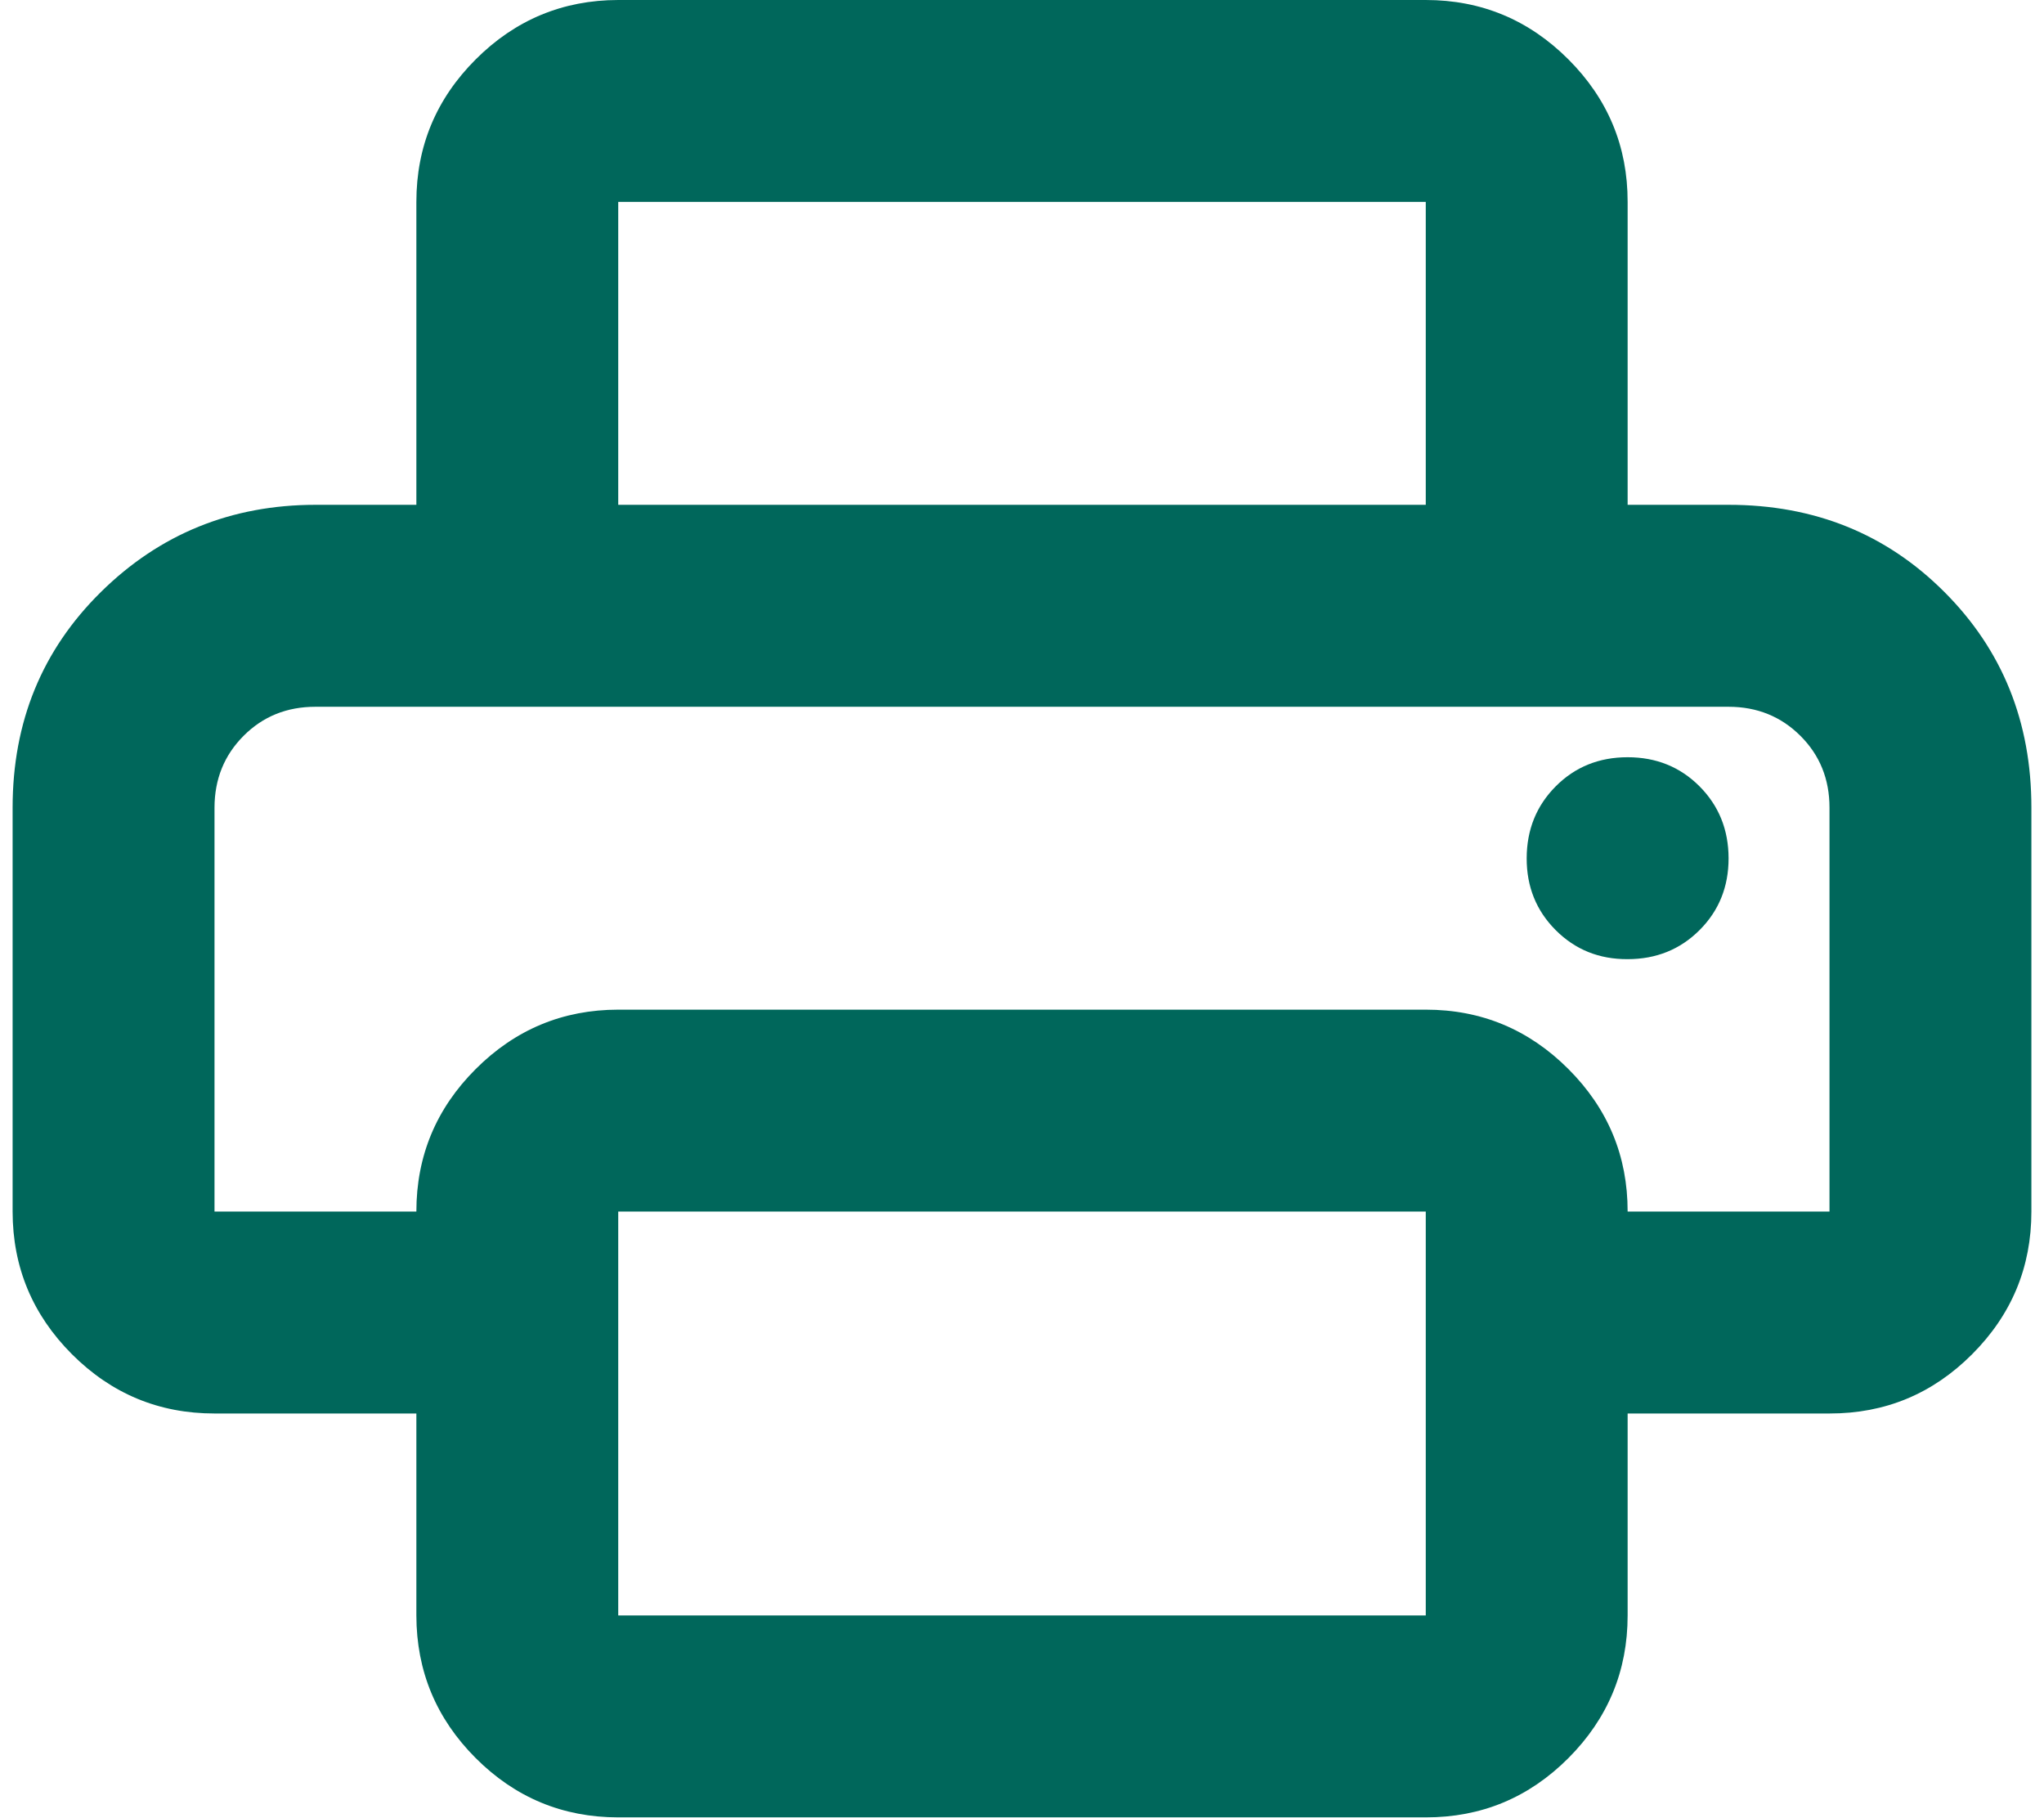
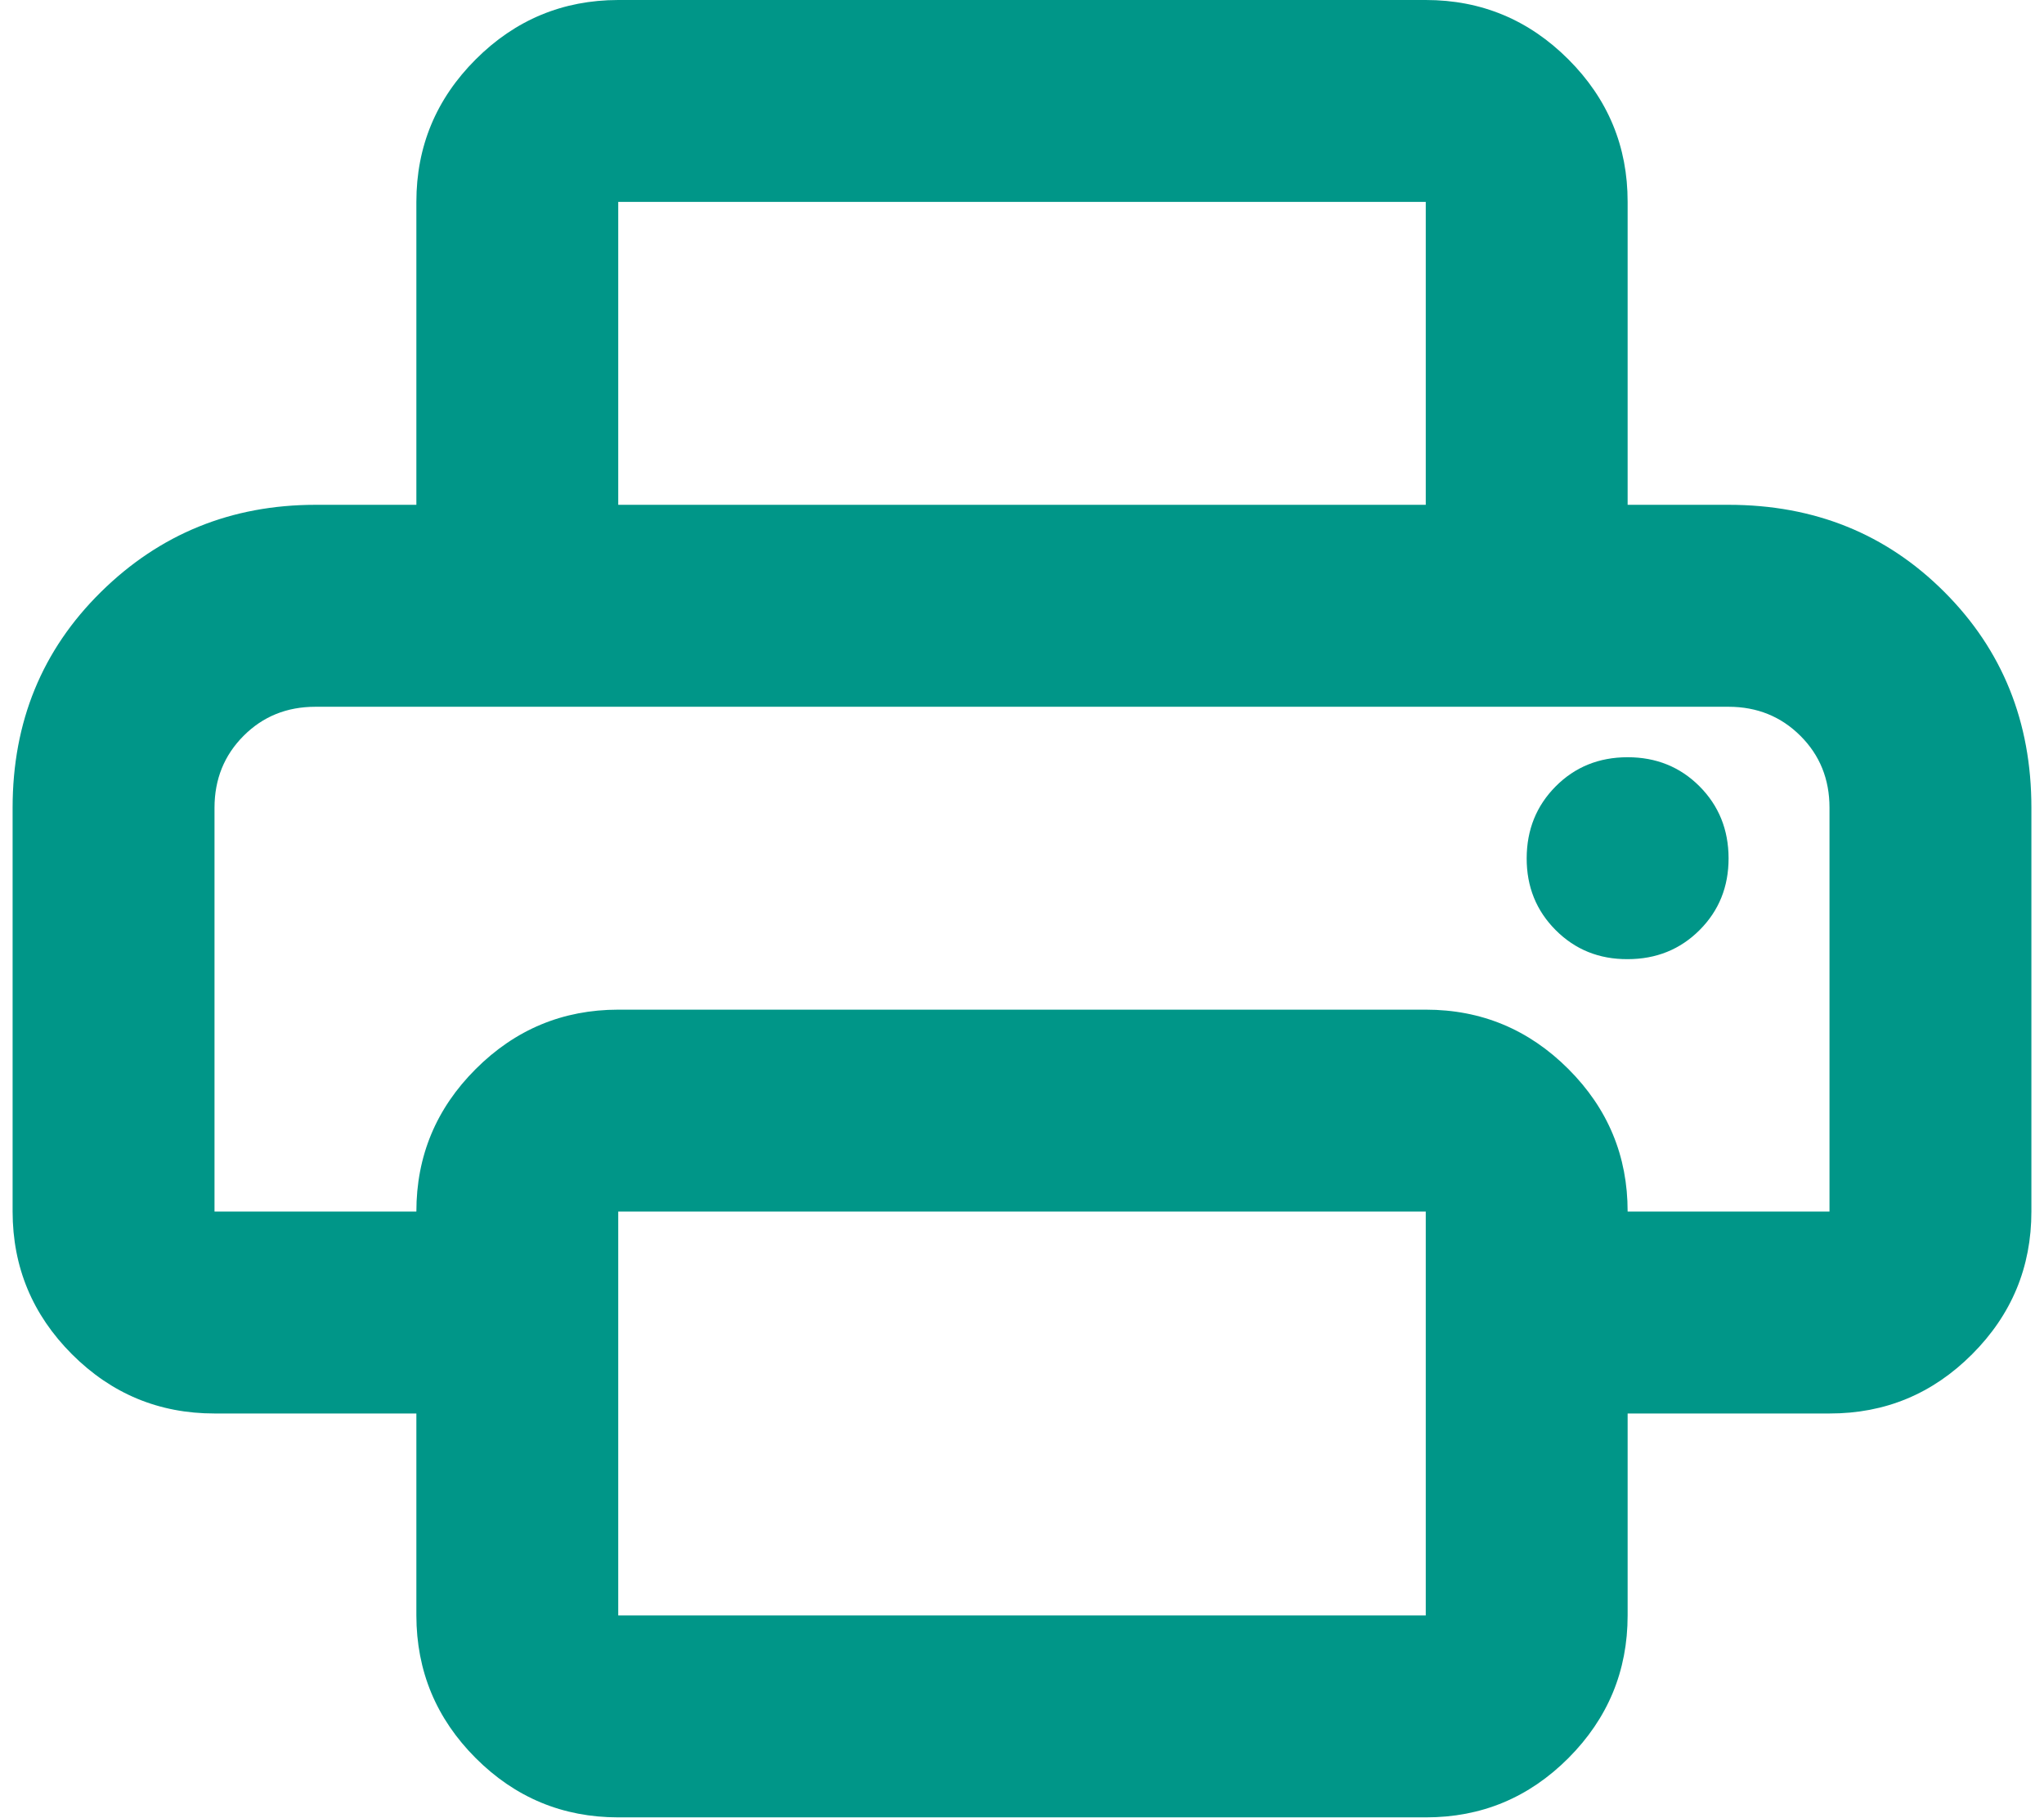
<svg xmlns="http://www.w3.org/2000/svg" width="54" height="48" viewBox="0 0 54 48" fill="none">
-   <path d="M16.333 48C14.867 48 13.611 47.478 12.568 46.435C11.524 45.391 11.002 44.135 11 42.667V37.333H5.667C4.2 37.333 2.945 36.812 1.901 35.768C0.858 34.724 0.335 33.468 0.333 32V21.333C0.333 19.067 1.111 17.167 2.667 15.635C4.222 14.102 6.111 13.335 8.333 13.333H45.667C47.933 13.333 49.834 14.1 51.368 15.635C52.902 17.169 53.668 19.068 53.667 21.333V32C53.667 33.467 53.145 34.723 52.101 35.768C51.058 36.813 49.802 37.335 48.333 37.333H43V42.667C43 44.133 42.478 45.389 41.435 46.435C40.391 47.48 39.135 48.002 37.667 48H16.333ZM5.667 32H11C11 30.533 11.523 29.278 12.568 28.235C13.613 27.191 14.868 26.668 16.333 26.667H37.667C39.133 26.667 40.389 27.189 41.435 28.235C42.48 29.28 43.002 30.535 43 32H48.333V21.333C48.333 20.578 48.077 19.945 47.565 19.435C47.053 18.924 46.42 18.668 45.667 18.667H8.333C7.578 18.667 6.945 18.923 6.435 19.435C5.924 19.947 5.668 20.58 5.667 21.333V32ZM37.667 13.333V5.333H16.333V13.333H11V5.333C11 3.867 11.523 2.612 12.568 1.568C13.613 0.524 14.868 0.002 16.333 0H37.667C39.133 0 40.389 0.523 41.435 1.568C42.48 2.613 43.002 3.868 43 5.333V13.333H37.667ZM43 25.333C43.755 25.333 44.389 25.077 44.901 24.565C45.413 24.053 45.668 23.42 45.667 22.667C45.665 21.913 45.409 21.28 44.899 20.768C44.388 20.256 43.755 20 43 20C42.244 20 41.611 20.256 41.101 20.768C40.591 21.28 40.335 21.913 40.333 22.667C40.331 23.42 40.587 24.054 41.101 24.568C41.615 25.082 42.248 25.337 43 25.333ZM37.667 42.667V32H16.333V42.667H37.667Z" fill="#00675B" />
+   <path d="M16.333 48C14.867 48 13.611 47.478 12.568 46.435C11.524 45.391 11.002 44.135 11 42.667V37.333H5.667C4.2 37.333 2.945 36.812 1.901 35.768C0.858 34.724 0.335 33.468 0.333 32V21.333C0.333 19.067 1.111 17.167 2.667 15.635C4.222 14.102 6.111 13.335 8.333 13.333H45.667C47.933 13.333 49.834 14.1 51.368 15.635C52.902 17.169 53.668 19.068 53.667 21.333V32C53.667 33.467 53.145 34.723 52.101 35.768C51.058 36.813 49.802 37.335 48.333 37.333H43V42.667C43 44.133 42.478 45.389 41.435 46.435C40.391 47.48 39.135 48.002 37.667 48H16.333ZM5.667 32H11C11 30.533 11.523 29.278 12.568 28.235C13.613 27.191 14.868 26.668 16.333 26.667H37.667C39.133 26.667 40.389 27.189 41.435 28.235C42.48 29.28 43.002 30.535 43 32H48.333V21.333C48.333 20.578 48.077 19.945 47.565 19.435C47.053 18.924 46.42 18.668 45.667 18.667H8.333C7.578 18.667 6.945 18.923 6.435 19.435C5.924 19.947 5.668 20.58 5.667 21.333V32ZM37.667 13.333V5.333H16.333V13.333H11V5.333C11 3.867 11.523 2.612 12.568 1.568C13.613 0.524 14.868 0.002 16.333 0H37.667C39.133 0 40.389 0.523 41.435 1.568C42.48 2.613 43.002 3.868 43 5.333V13.333H37.667ZM43 25.333C43.755 25.333 44.389 25.077 44.901 24.565C45.413 24.053 45.668 23.42 45.667 22.667C45.665 21.913 45.409 21.28 44.899 20.768C44.388 20.256 43.755 20 43 20C42.244 20 41.611 20.256 41.101 20.768C40.591 21.28 40.335 21.913 40.333 22.667C40.331 23.42 40.587 24.054 41.101 24.568C41.615 25.082 42.248 25.337 43 25.333ZM37.667 42.667V32H16.333V42.667H37.667Z" fill="#009688" />
</svg>
